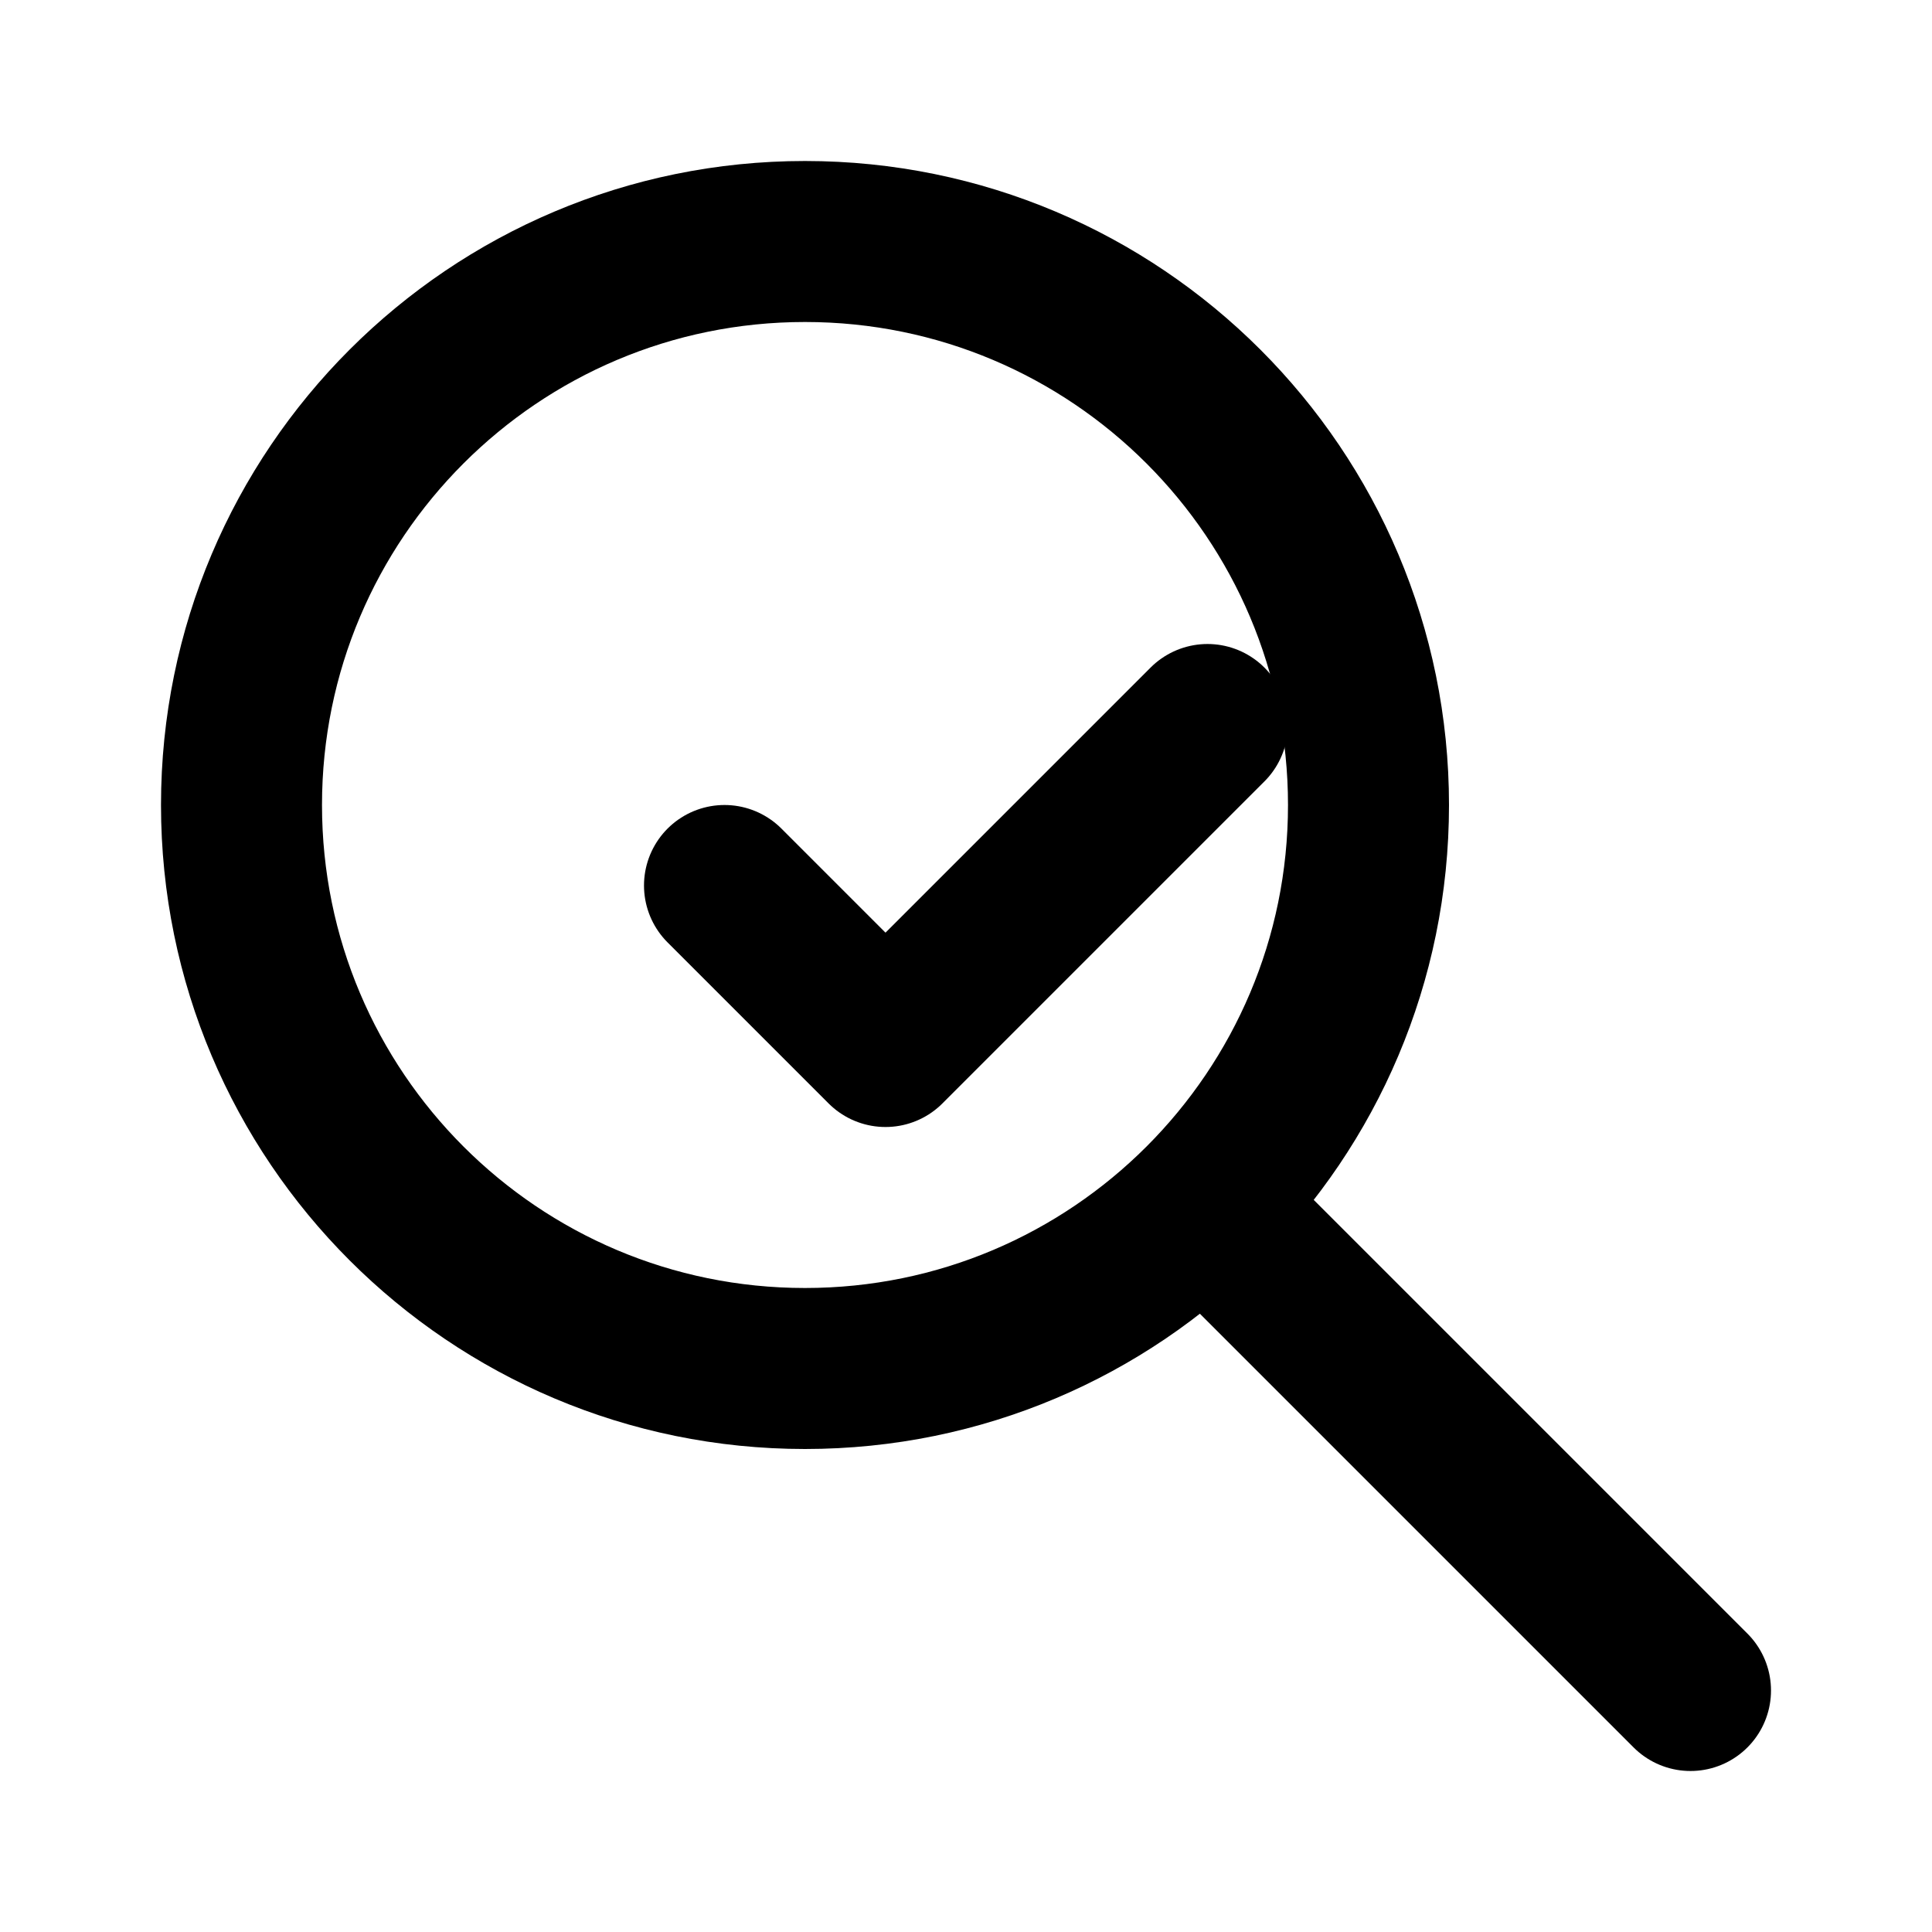
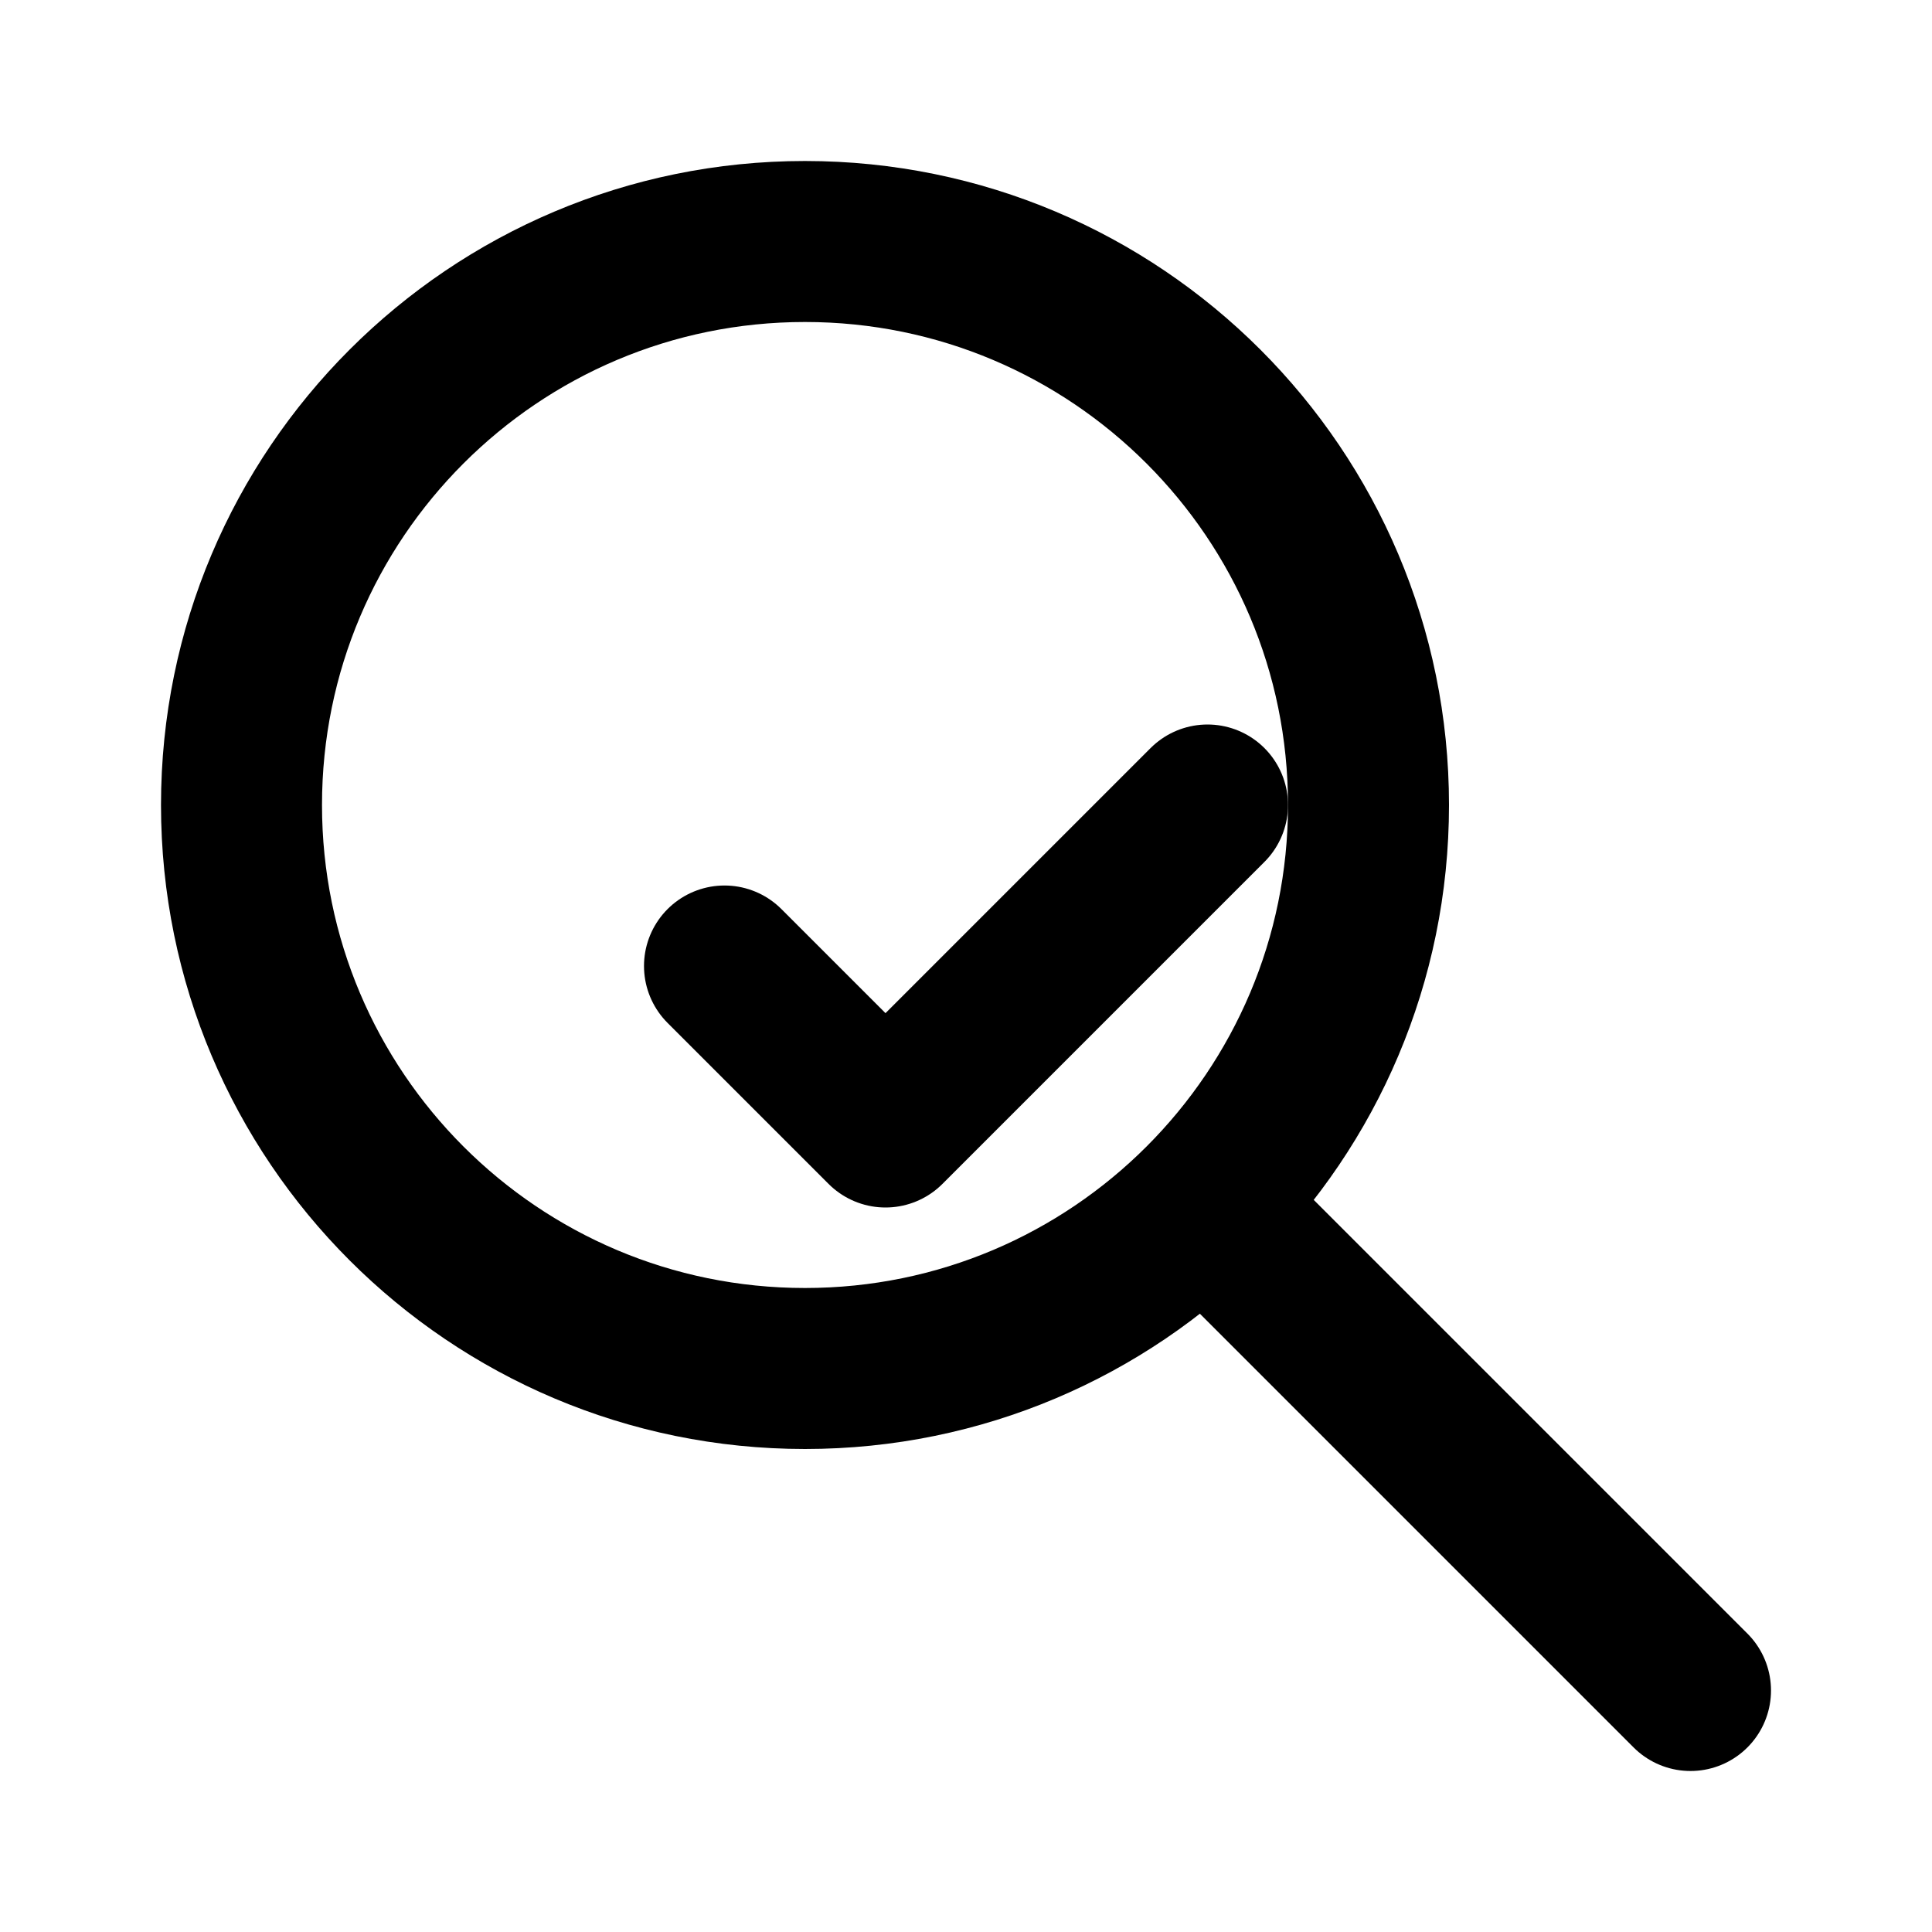
- <svg class="w-6 h-6 text-cyan-400 group-hover:text-cyan-300 transition-colors" fill="none" viewBox="0 0 24 24" stroke="currentColor">
+ <svg xmlns="http://www.w3.org/2000/svg" class="w-6 h-6 text-cyan-400 group-hover:text-cyan-300 transition-colors" fill="none" viewBox="0 0 24 24" stroke="currentColor">
  <path stroke-linecap="round" stroke-linejoin="round" stroke-width="2" d="M21 21l-6-6m2-5a7 7 0 11-14 0 7 7 0 0114 0z" />
-   <path stroke-linecap="round" stroke-linejoin="round" stroke-width="2" d="M9 11l2 2 4-4" />
+   <path stroke-linecap="round" stroke-linejoin="round" stroke-width="2" d="M9 12l2 2 4-4" />
</svg>
